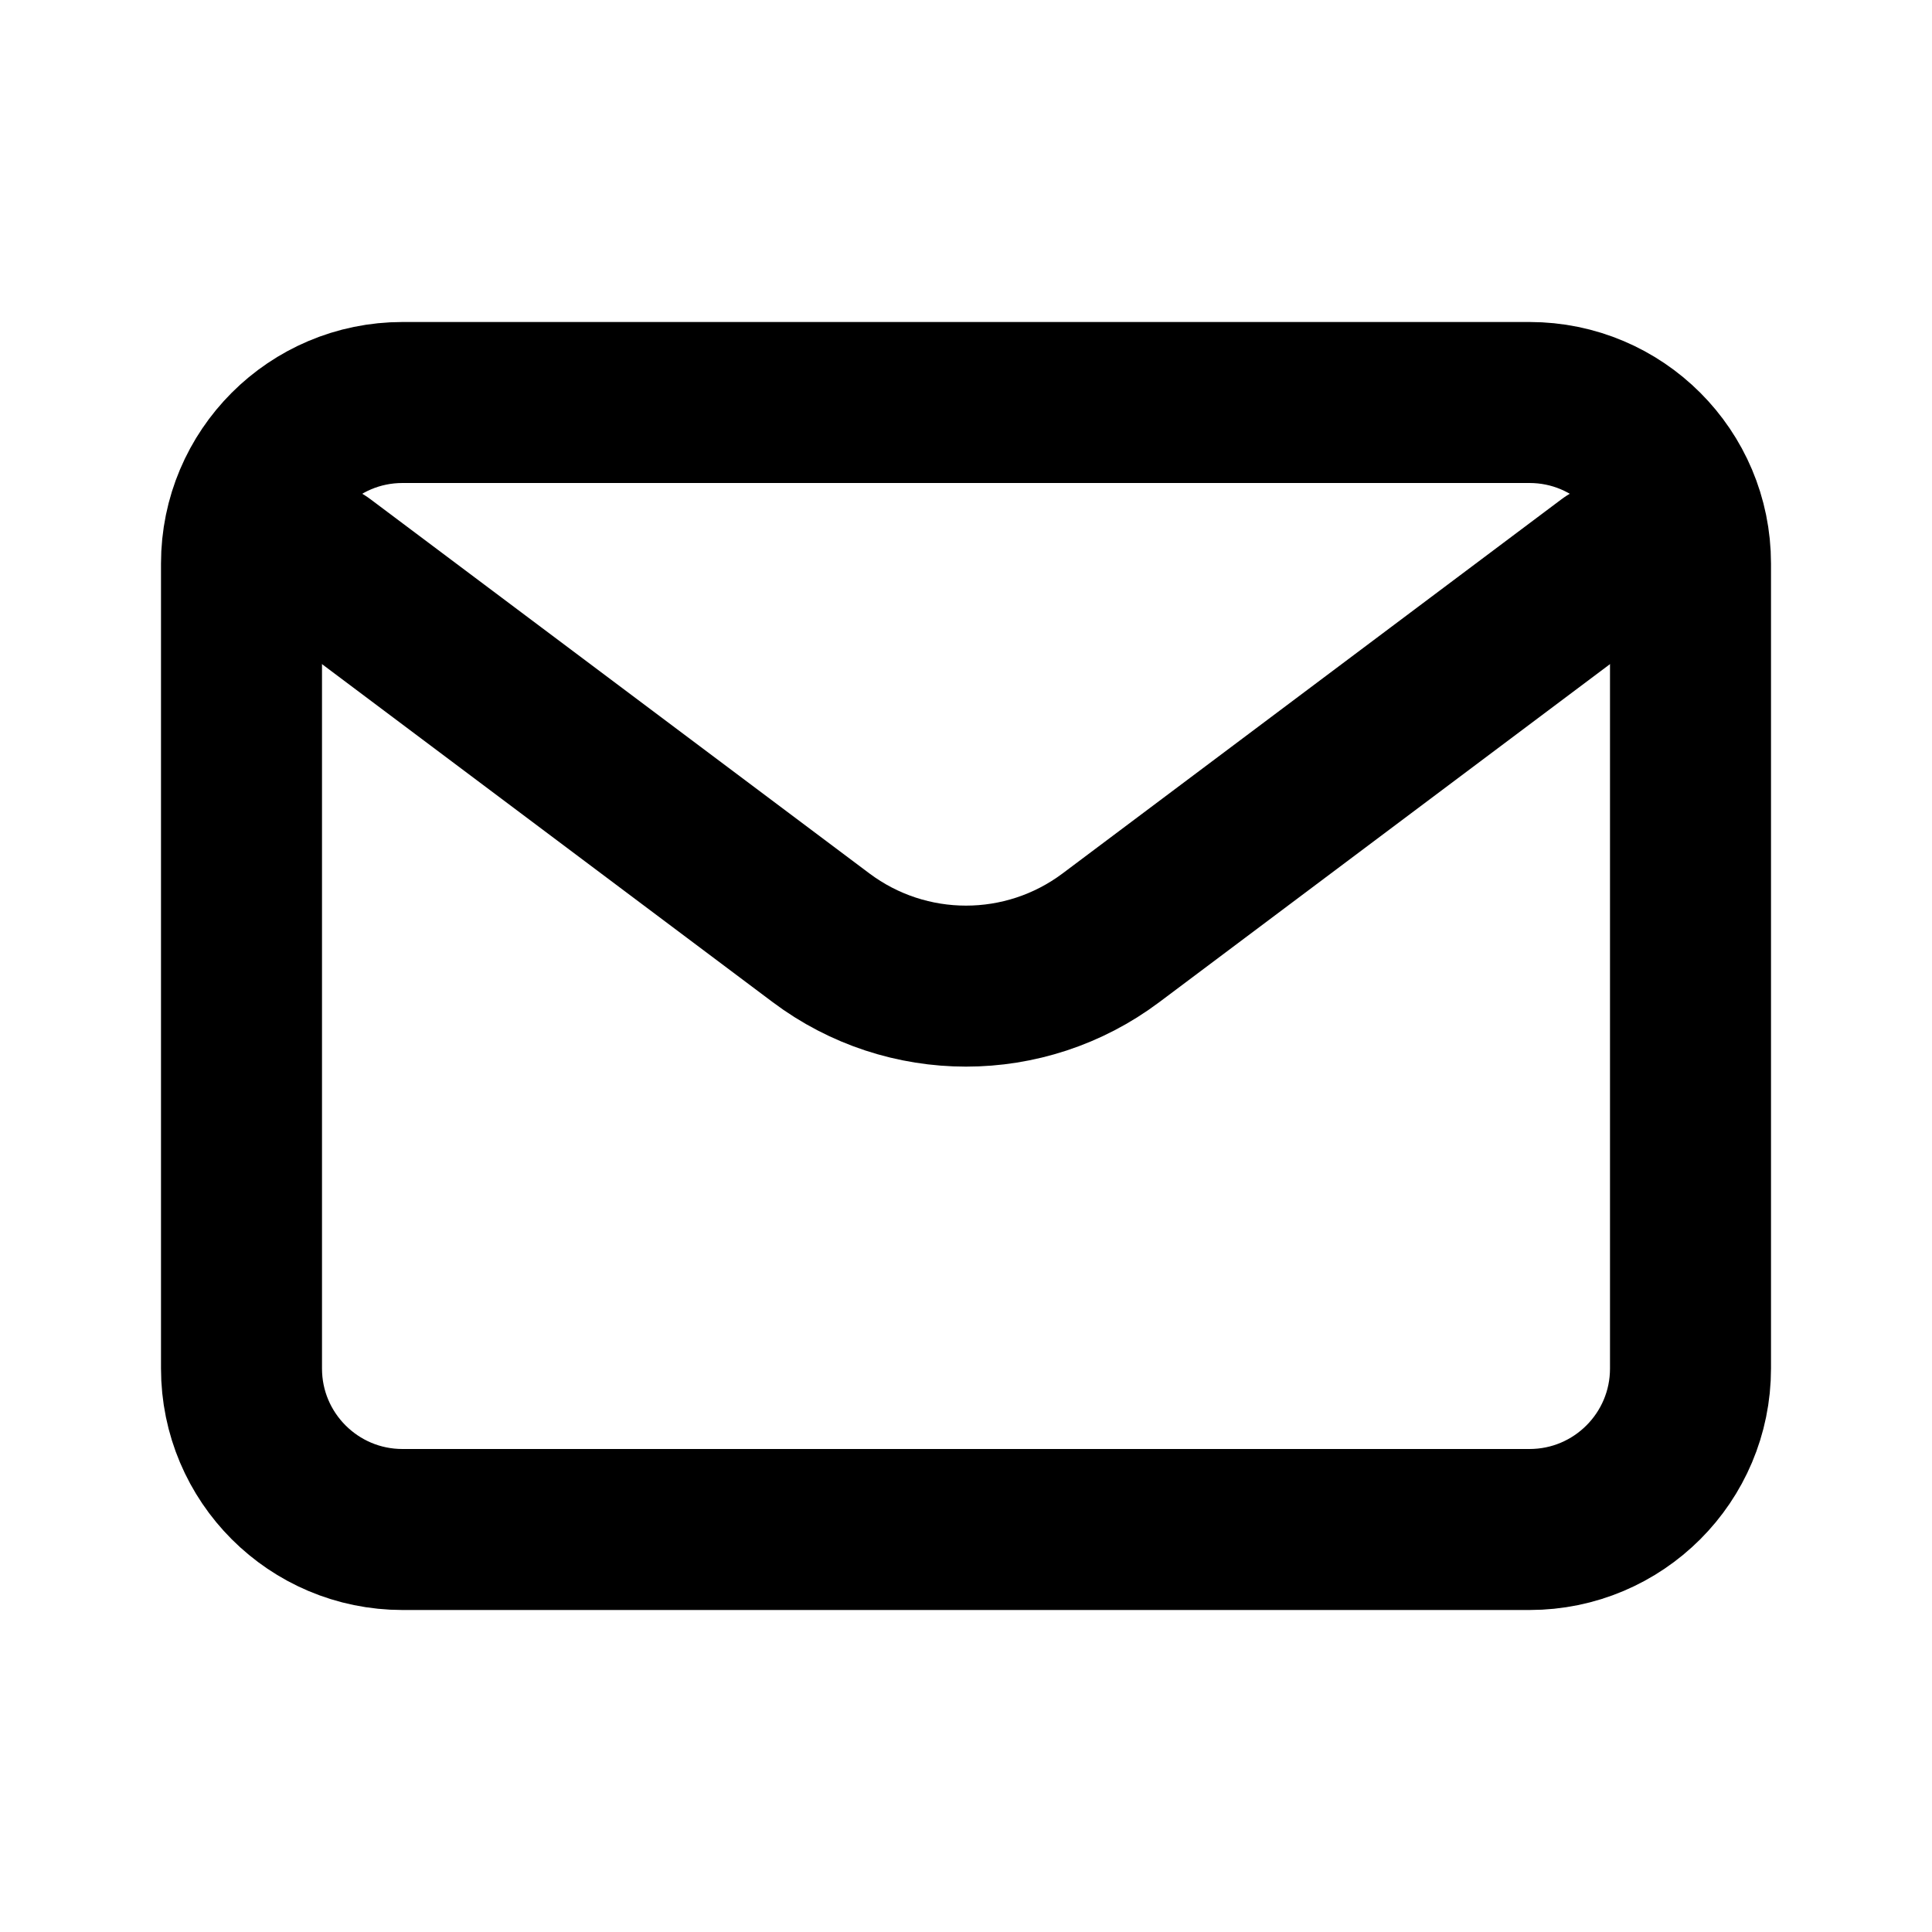
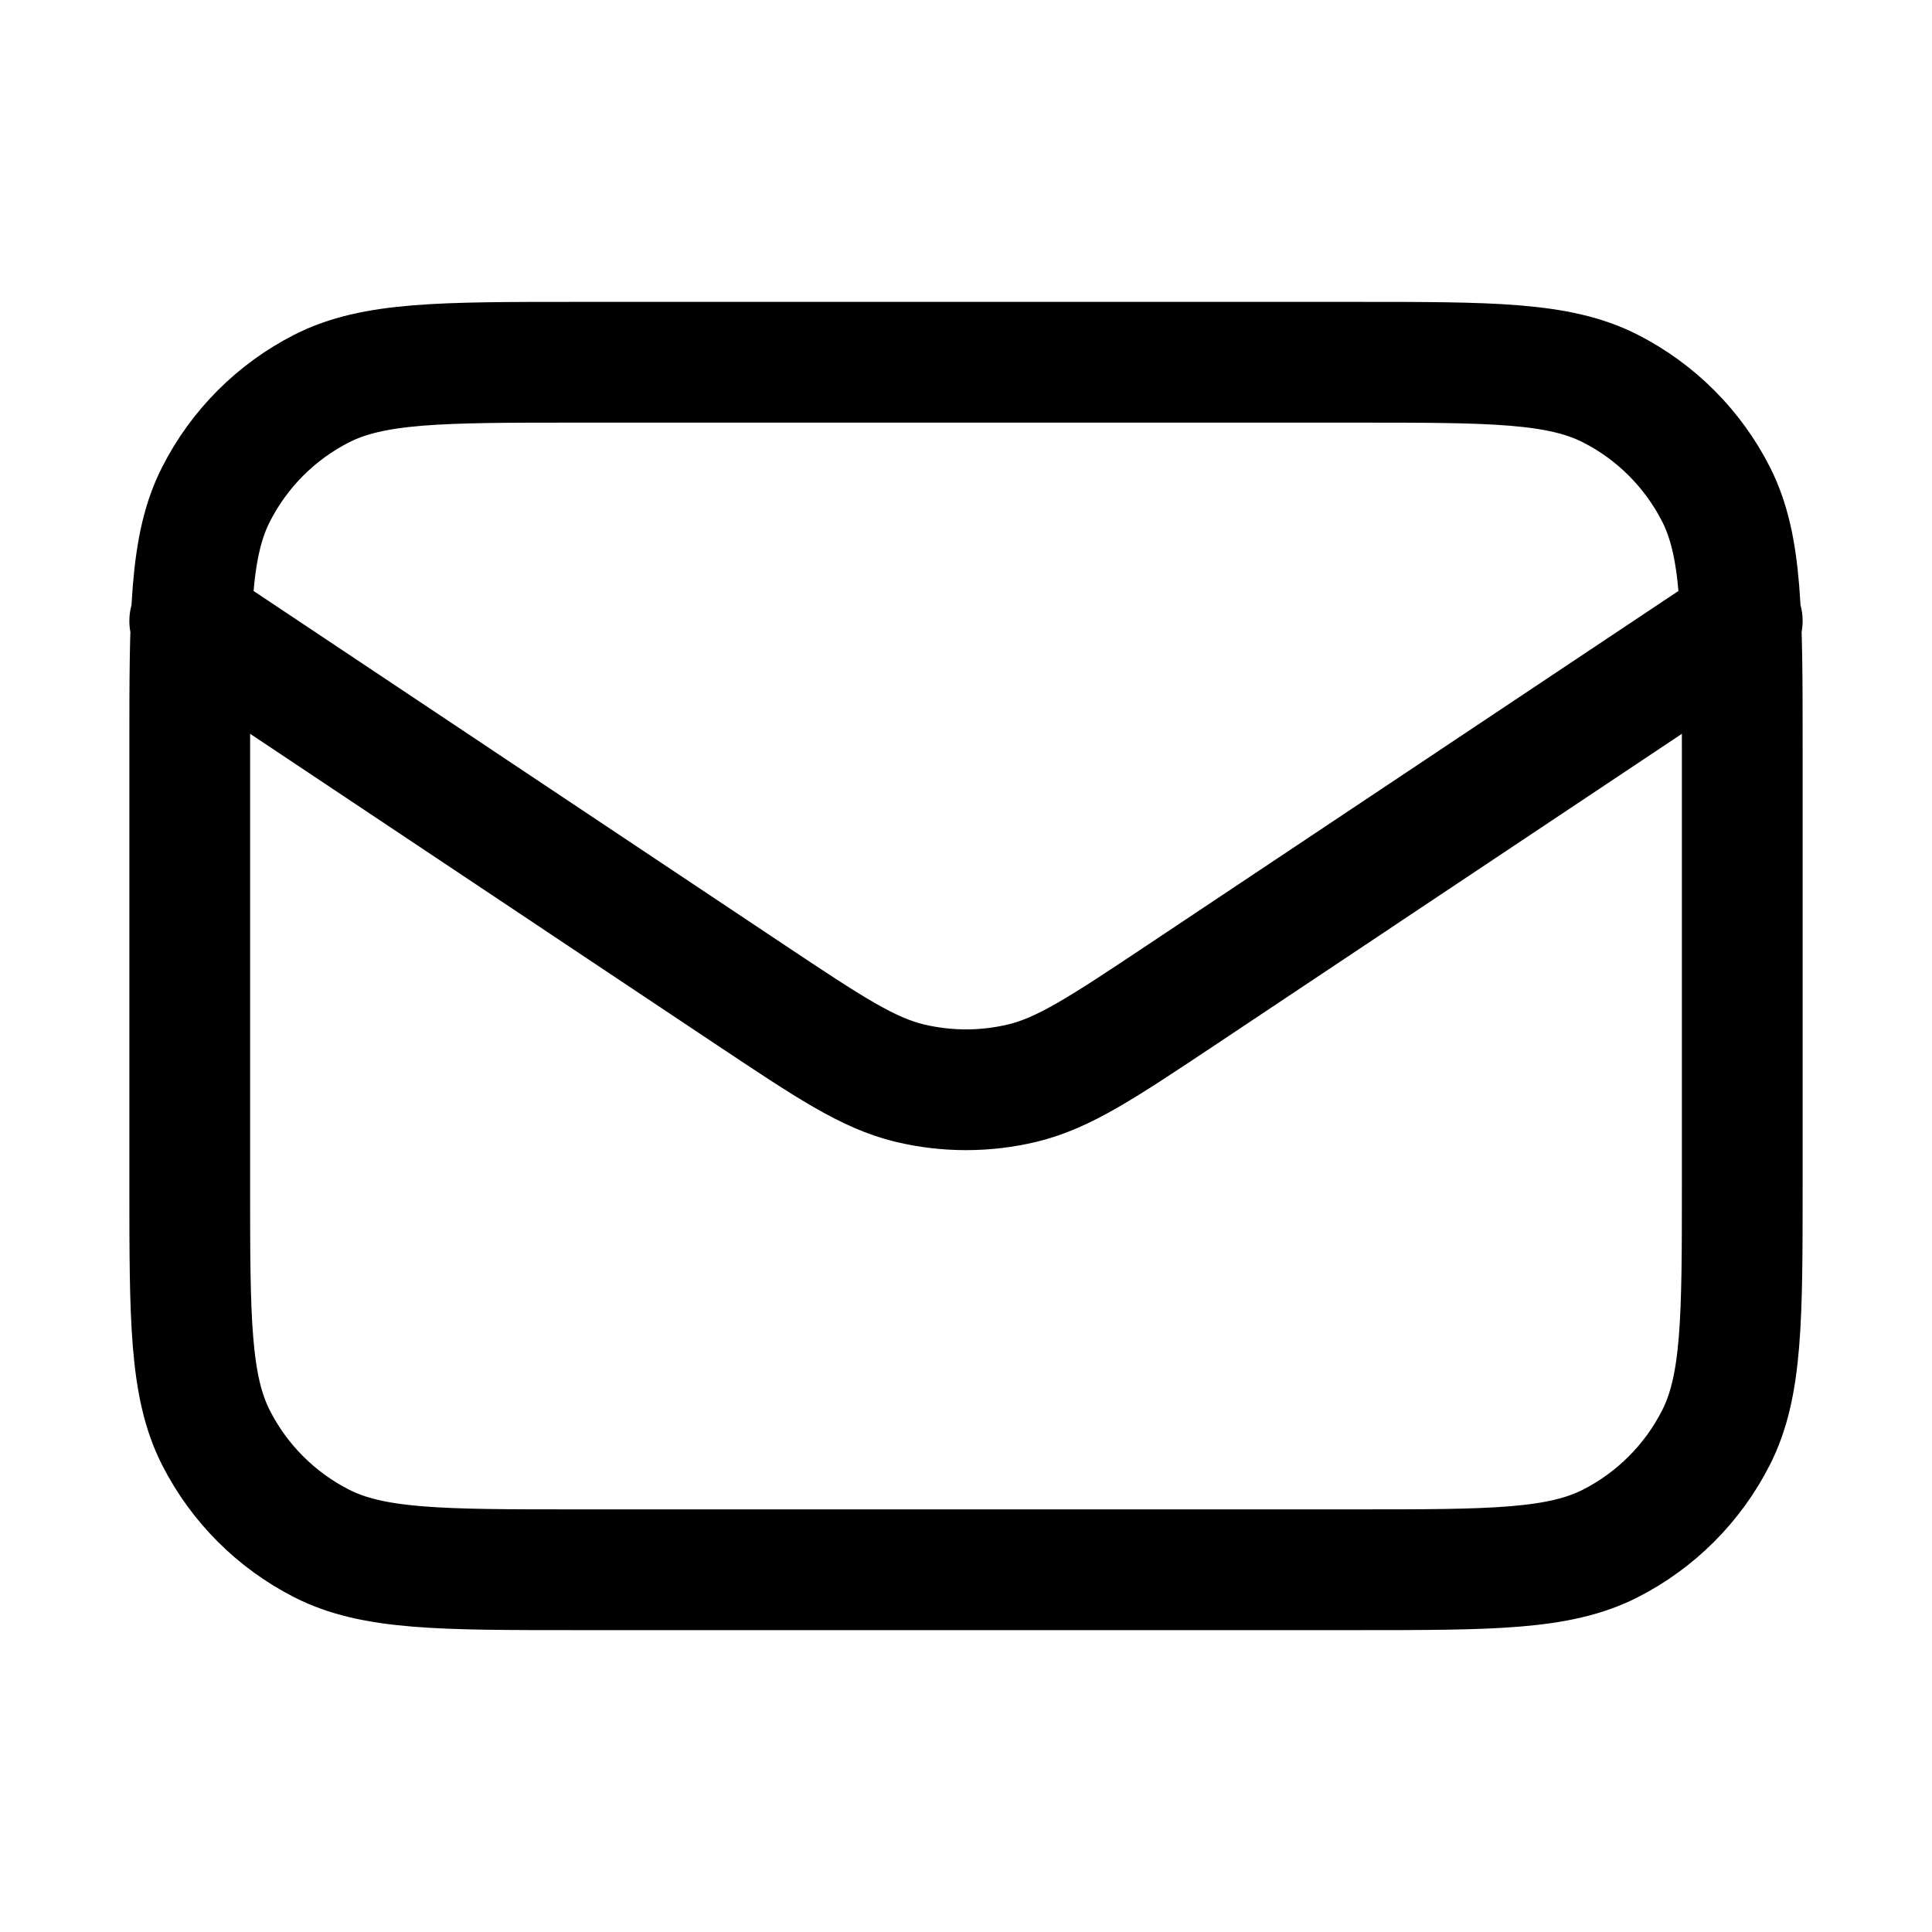
- <svg xmlns="http://www.w3.org/2000/svg" role="img" viewBox="0 0 24 24" fill="none" stroke="currentColor" stroke-width="2" stroke-linecap="round">
-   <path d="M4 7L10.2 11.65C11.267 12.45 12.733 12.45 13.8 11.65L20 7" stroke-linejoin="round" />
-   <rect x="3" y="5" width="18" height="14" rx="2" />
+ <svg xmlns="http://www.w3.org/2000/svg" fill="none" stroke="currentColor" stroke-width="1.5" viewBox="0 0 24 24" stroke-linecap="round" stroke-linejoin="round">
+   <path d="m2.357 7.714 6.98 4.654c.963.641 1.444.962 1.964 1.087.46.11.939.11 1.398 0 .52-.125 1.001-.446 1.964-1.087l6.98-4.654M7.157 19.5h9.686c1.68 0 2.52 0 3.162-.327a3 3 0 0 0 1.31-1.311c.328-.642.328-1.482.328-3.162V9.3c0-1.68 0-2.52-.327-3.162a3 3 0 0 0-1.311-1.311c-.642-.327-1.482-.327-3.162-.327H7.157c-1.68 0-2.52 0-3.162.327a3 3 0 0 0-1.31 1.311c-.328.642-.328 1.482-.328 3.162v5.4c0 1.68 0 2.52.327 3.162a3 3 0 0 0 1.311 1.311c.642.327 1.482.327 3.162.327" />
</svg>
